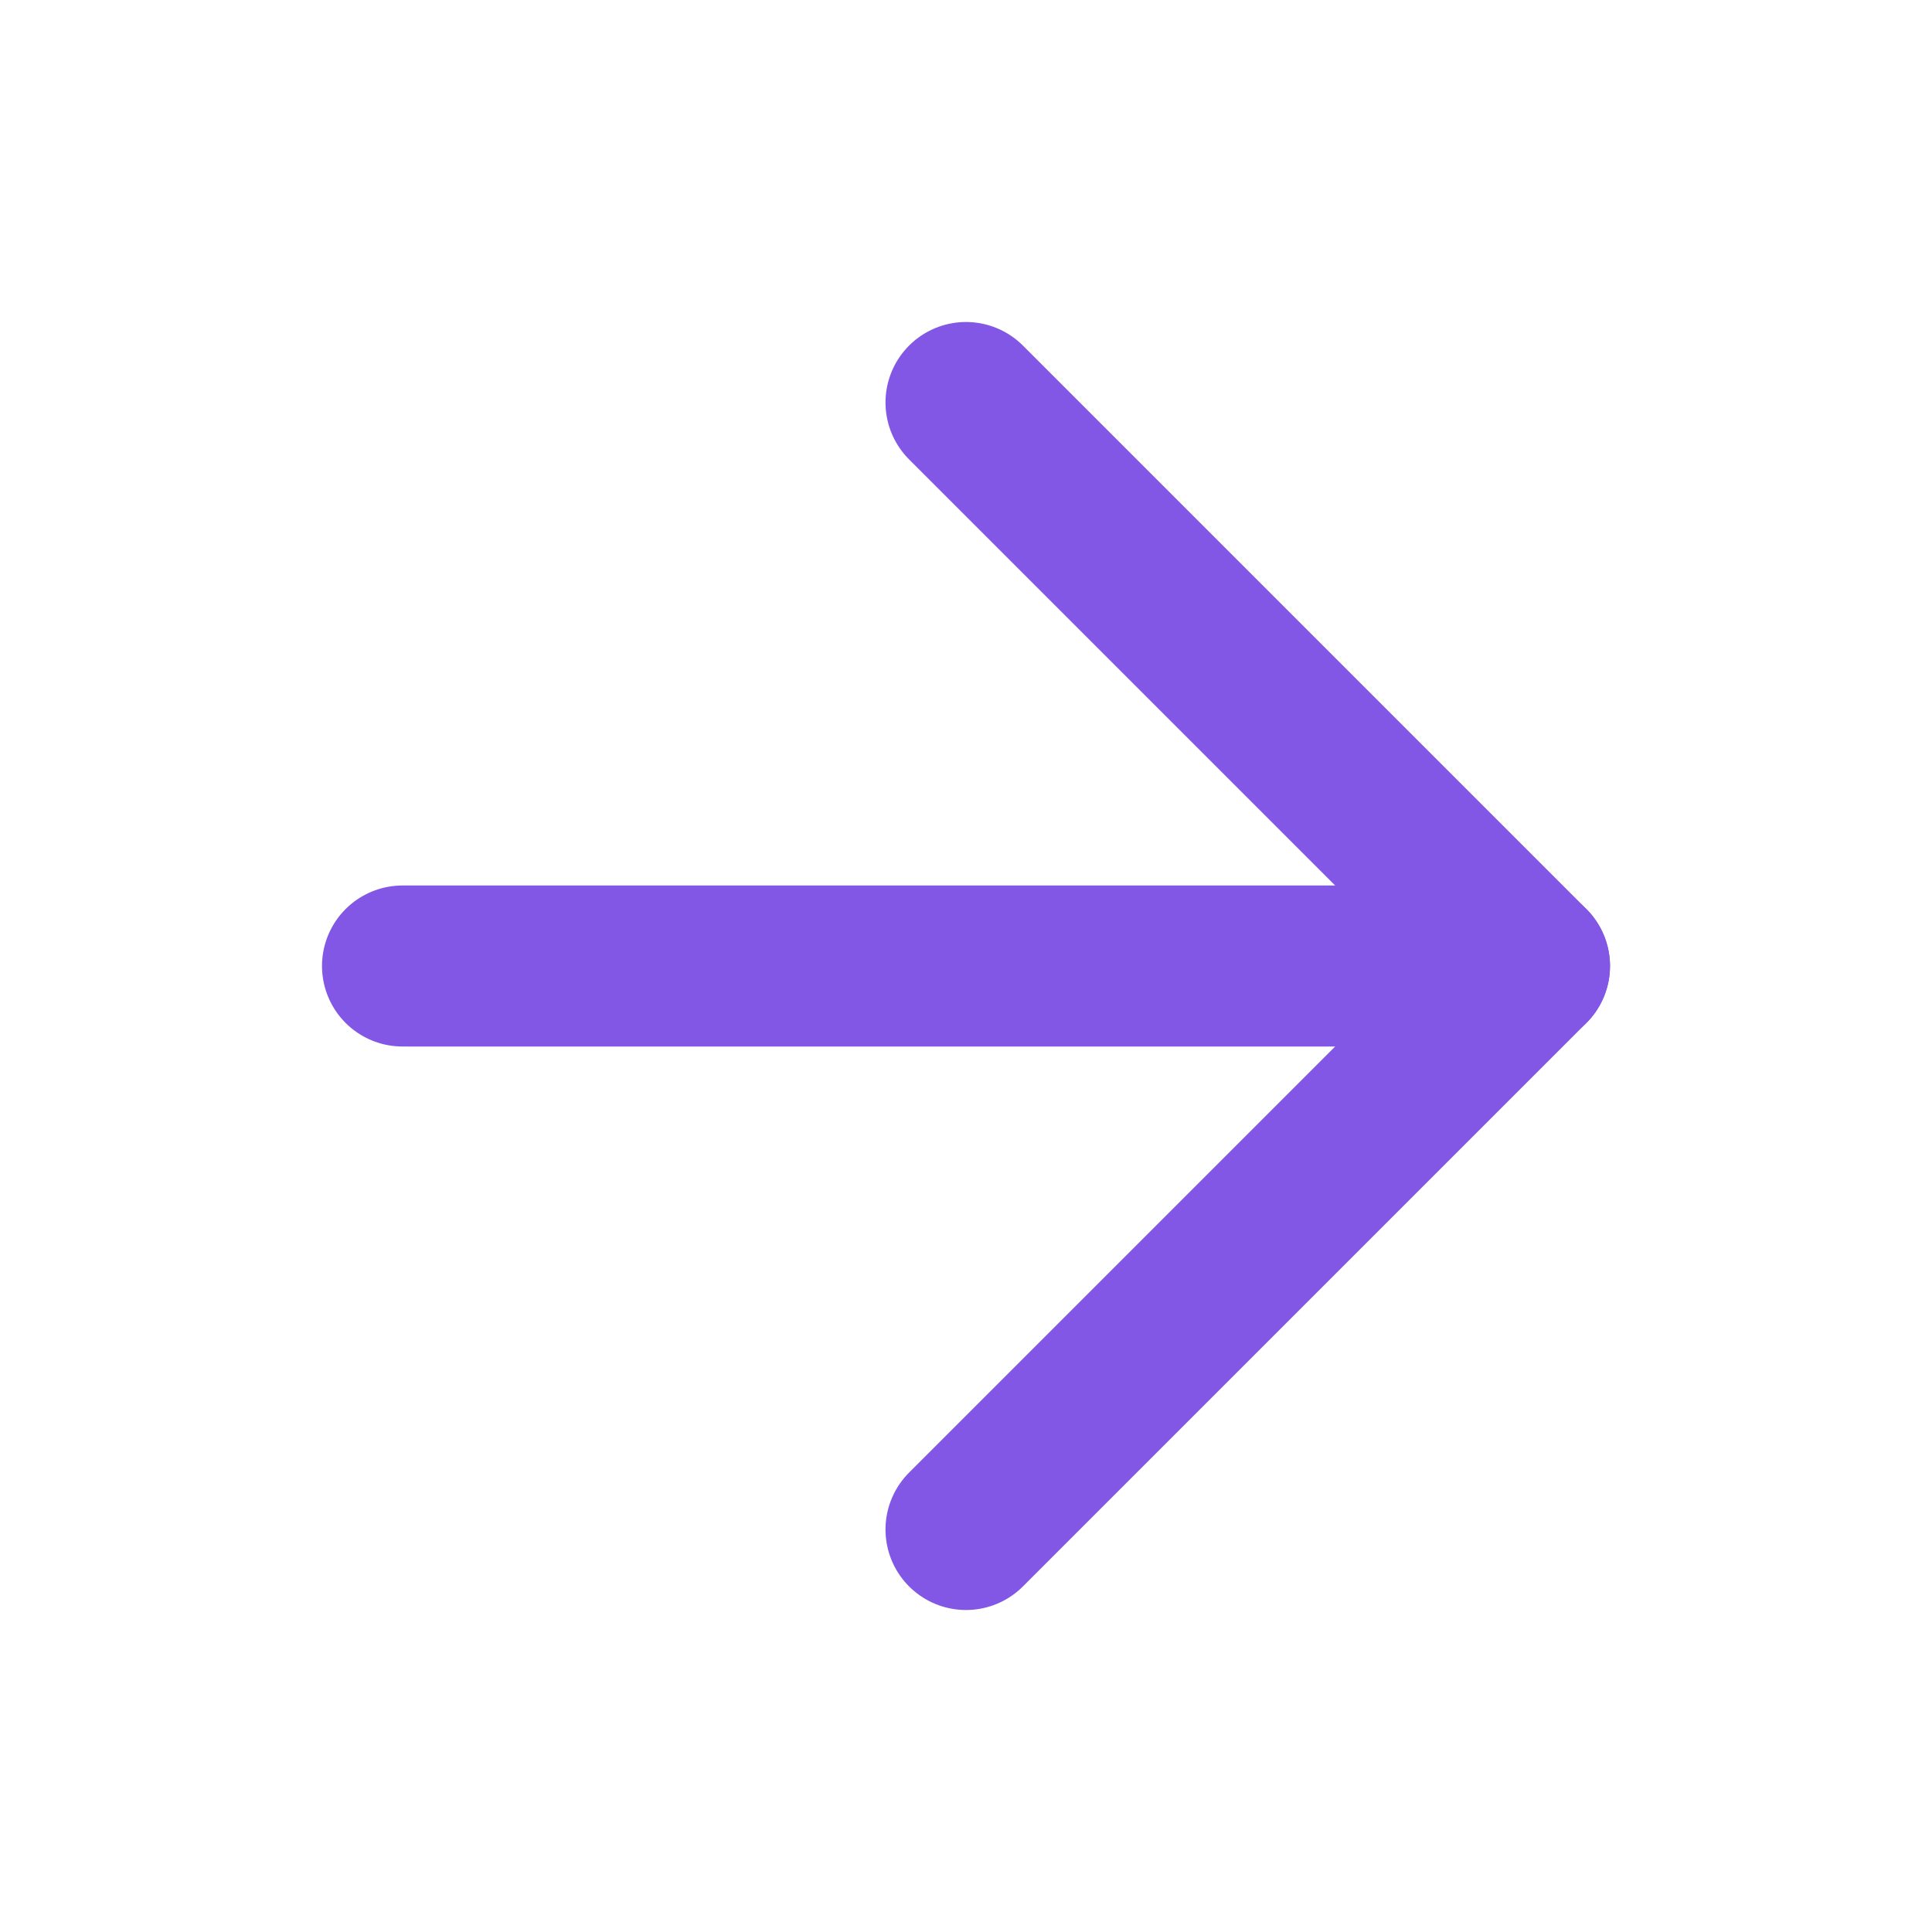
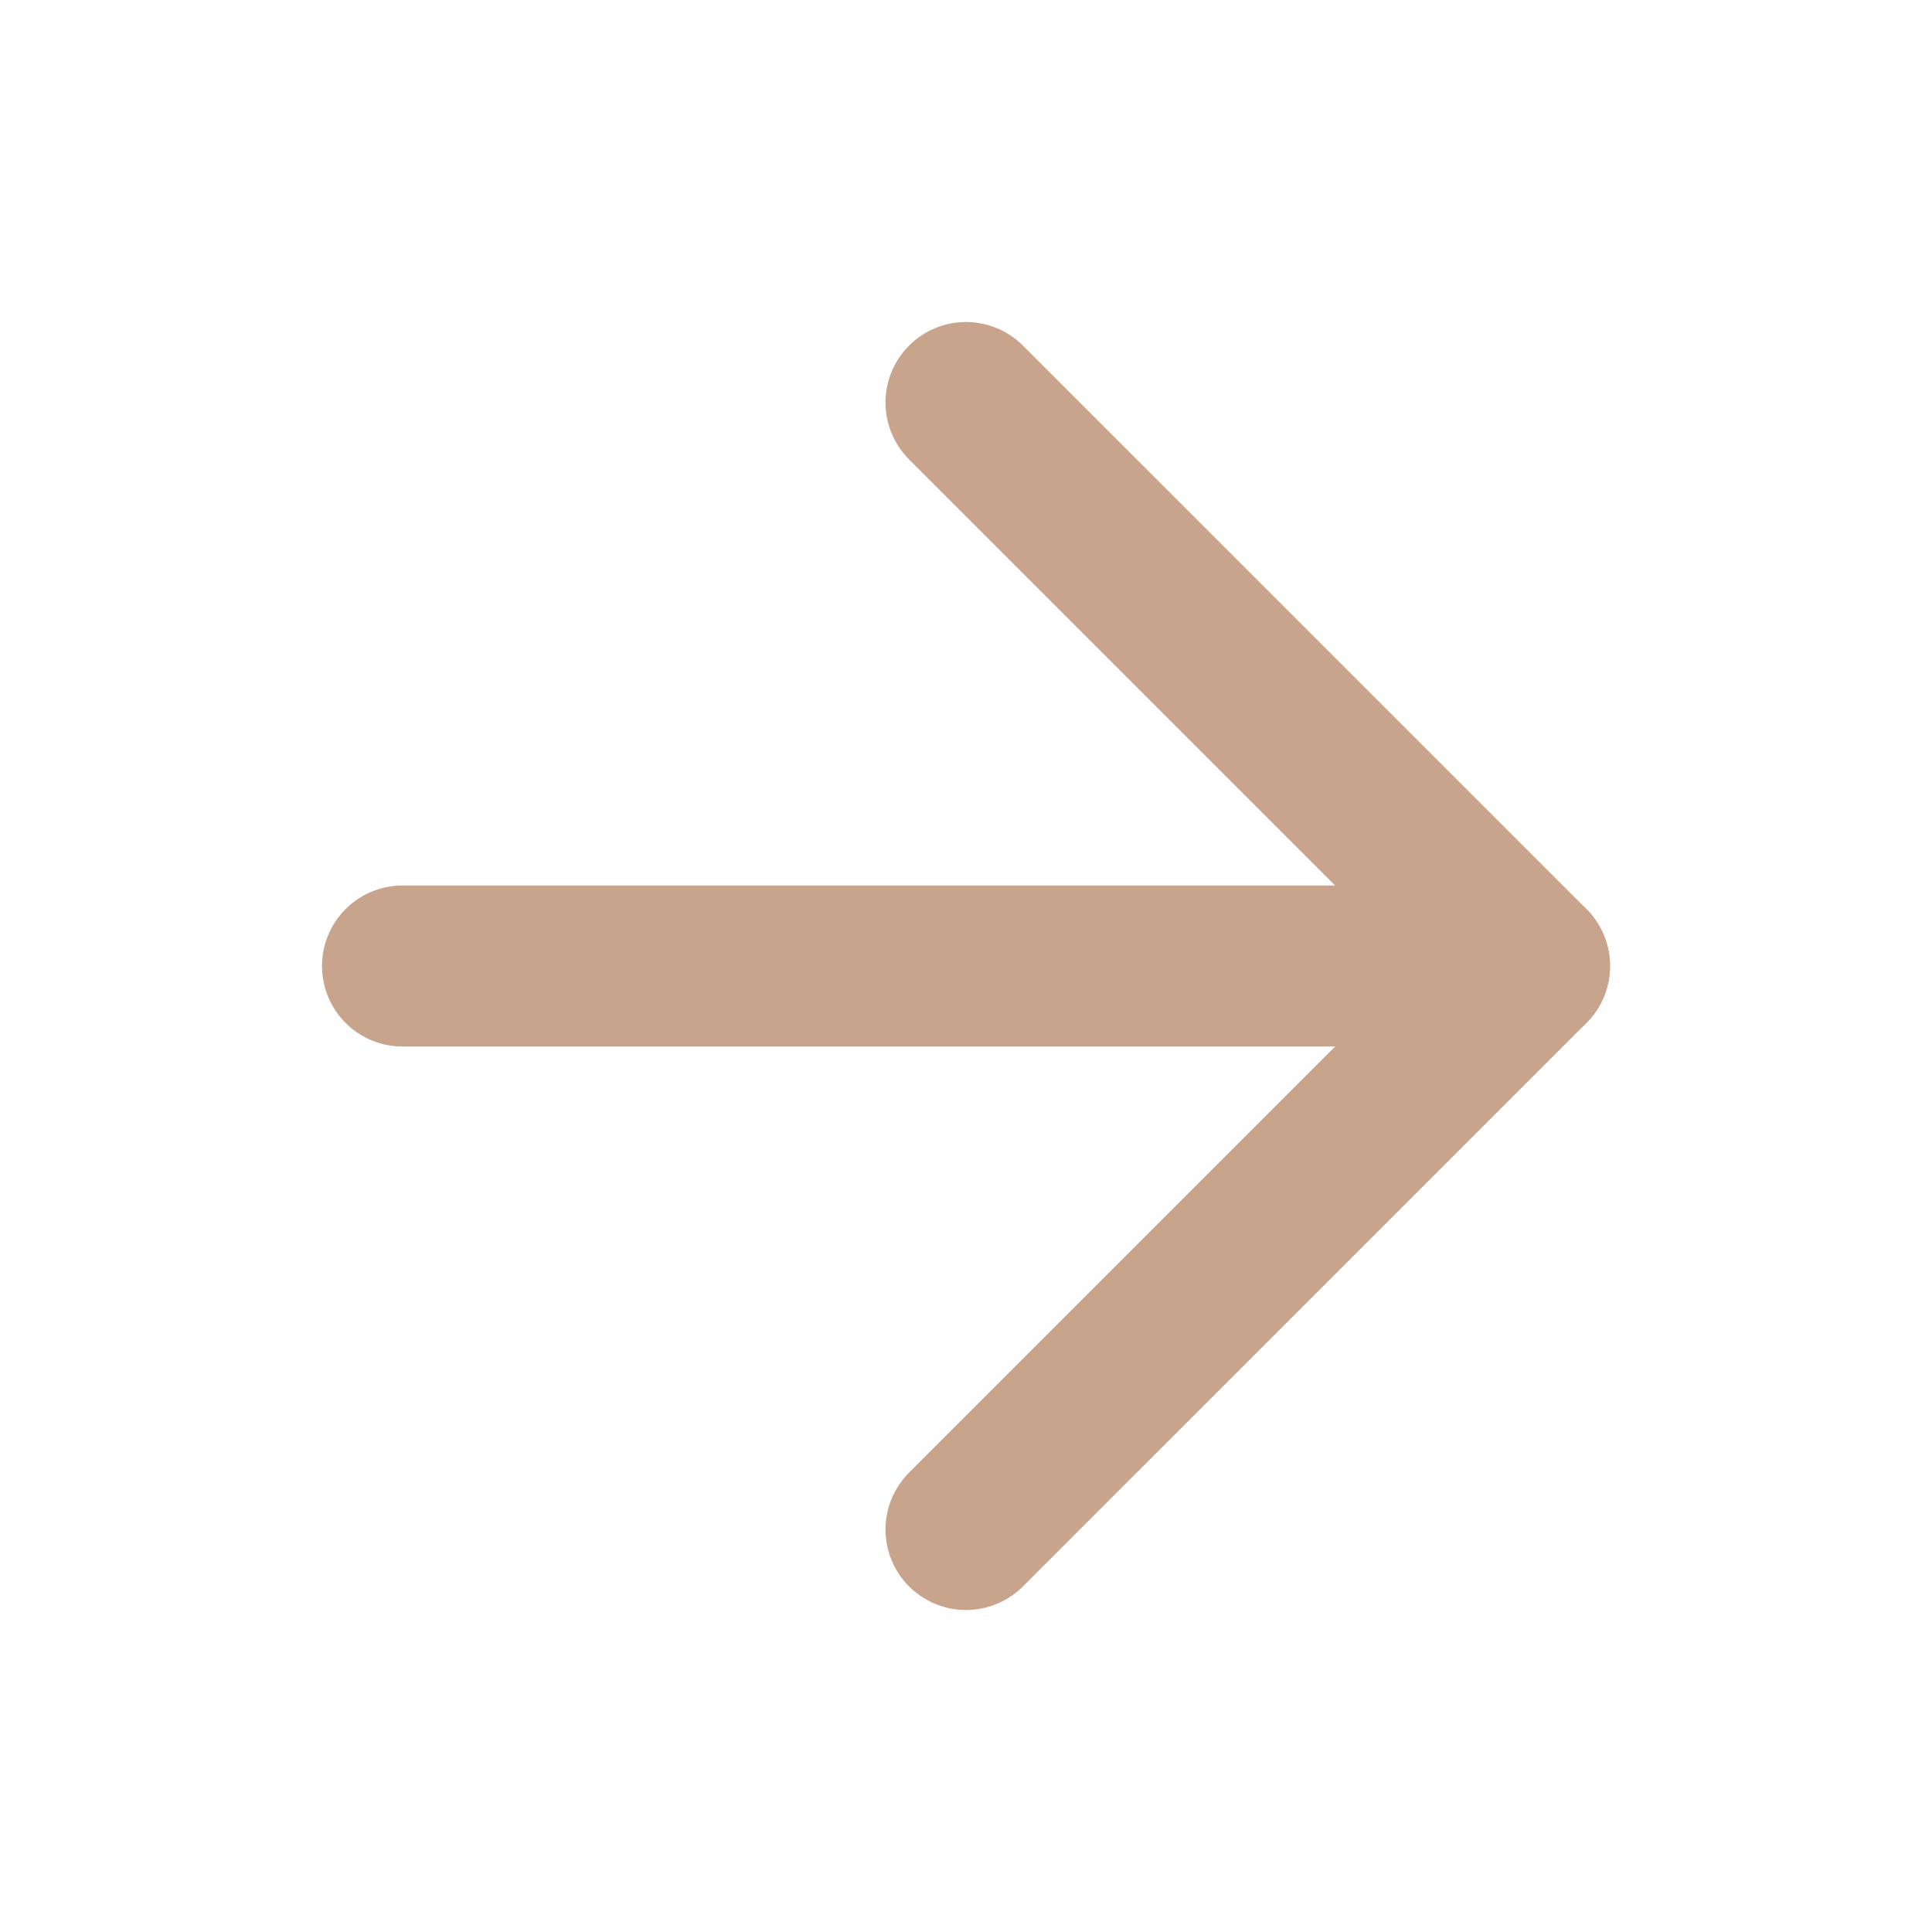
<svg xmlns="http://www.w3.org/2000/svg" width="24" height="24" viewBox="0 0 24 24" fill="none">
-   <path d="M5 12H19" stroke="#8257E5" stroke-width="2" stroke-linecap="round" stroke-linejoin="round" />
-   <path d="M12 5L19 12L12 19" stroke="#8257E5" stroke-width="2" stroke-linecap="round" stroke-linejoin="round" />
+   <path d="M5 12H19" stroke="#C9A48C" stroke-width="2" stroke-linecap="round" stroke-linejoin="round" />
+   <path d="M12 5L19 12L12 19" stroke="#C9A48C" stroke-width="2" stroke-linecap="round" stroke-linejoin="round" />
</svg>
